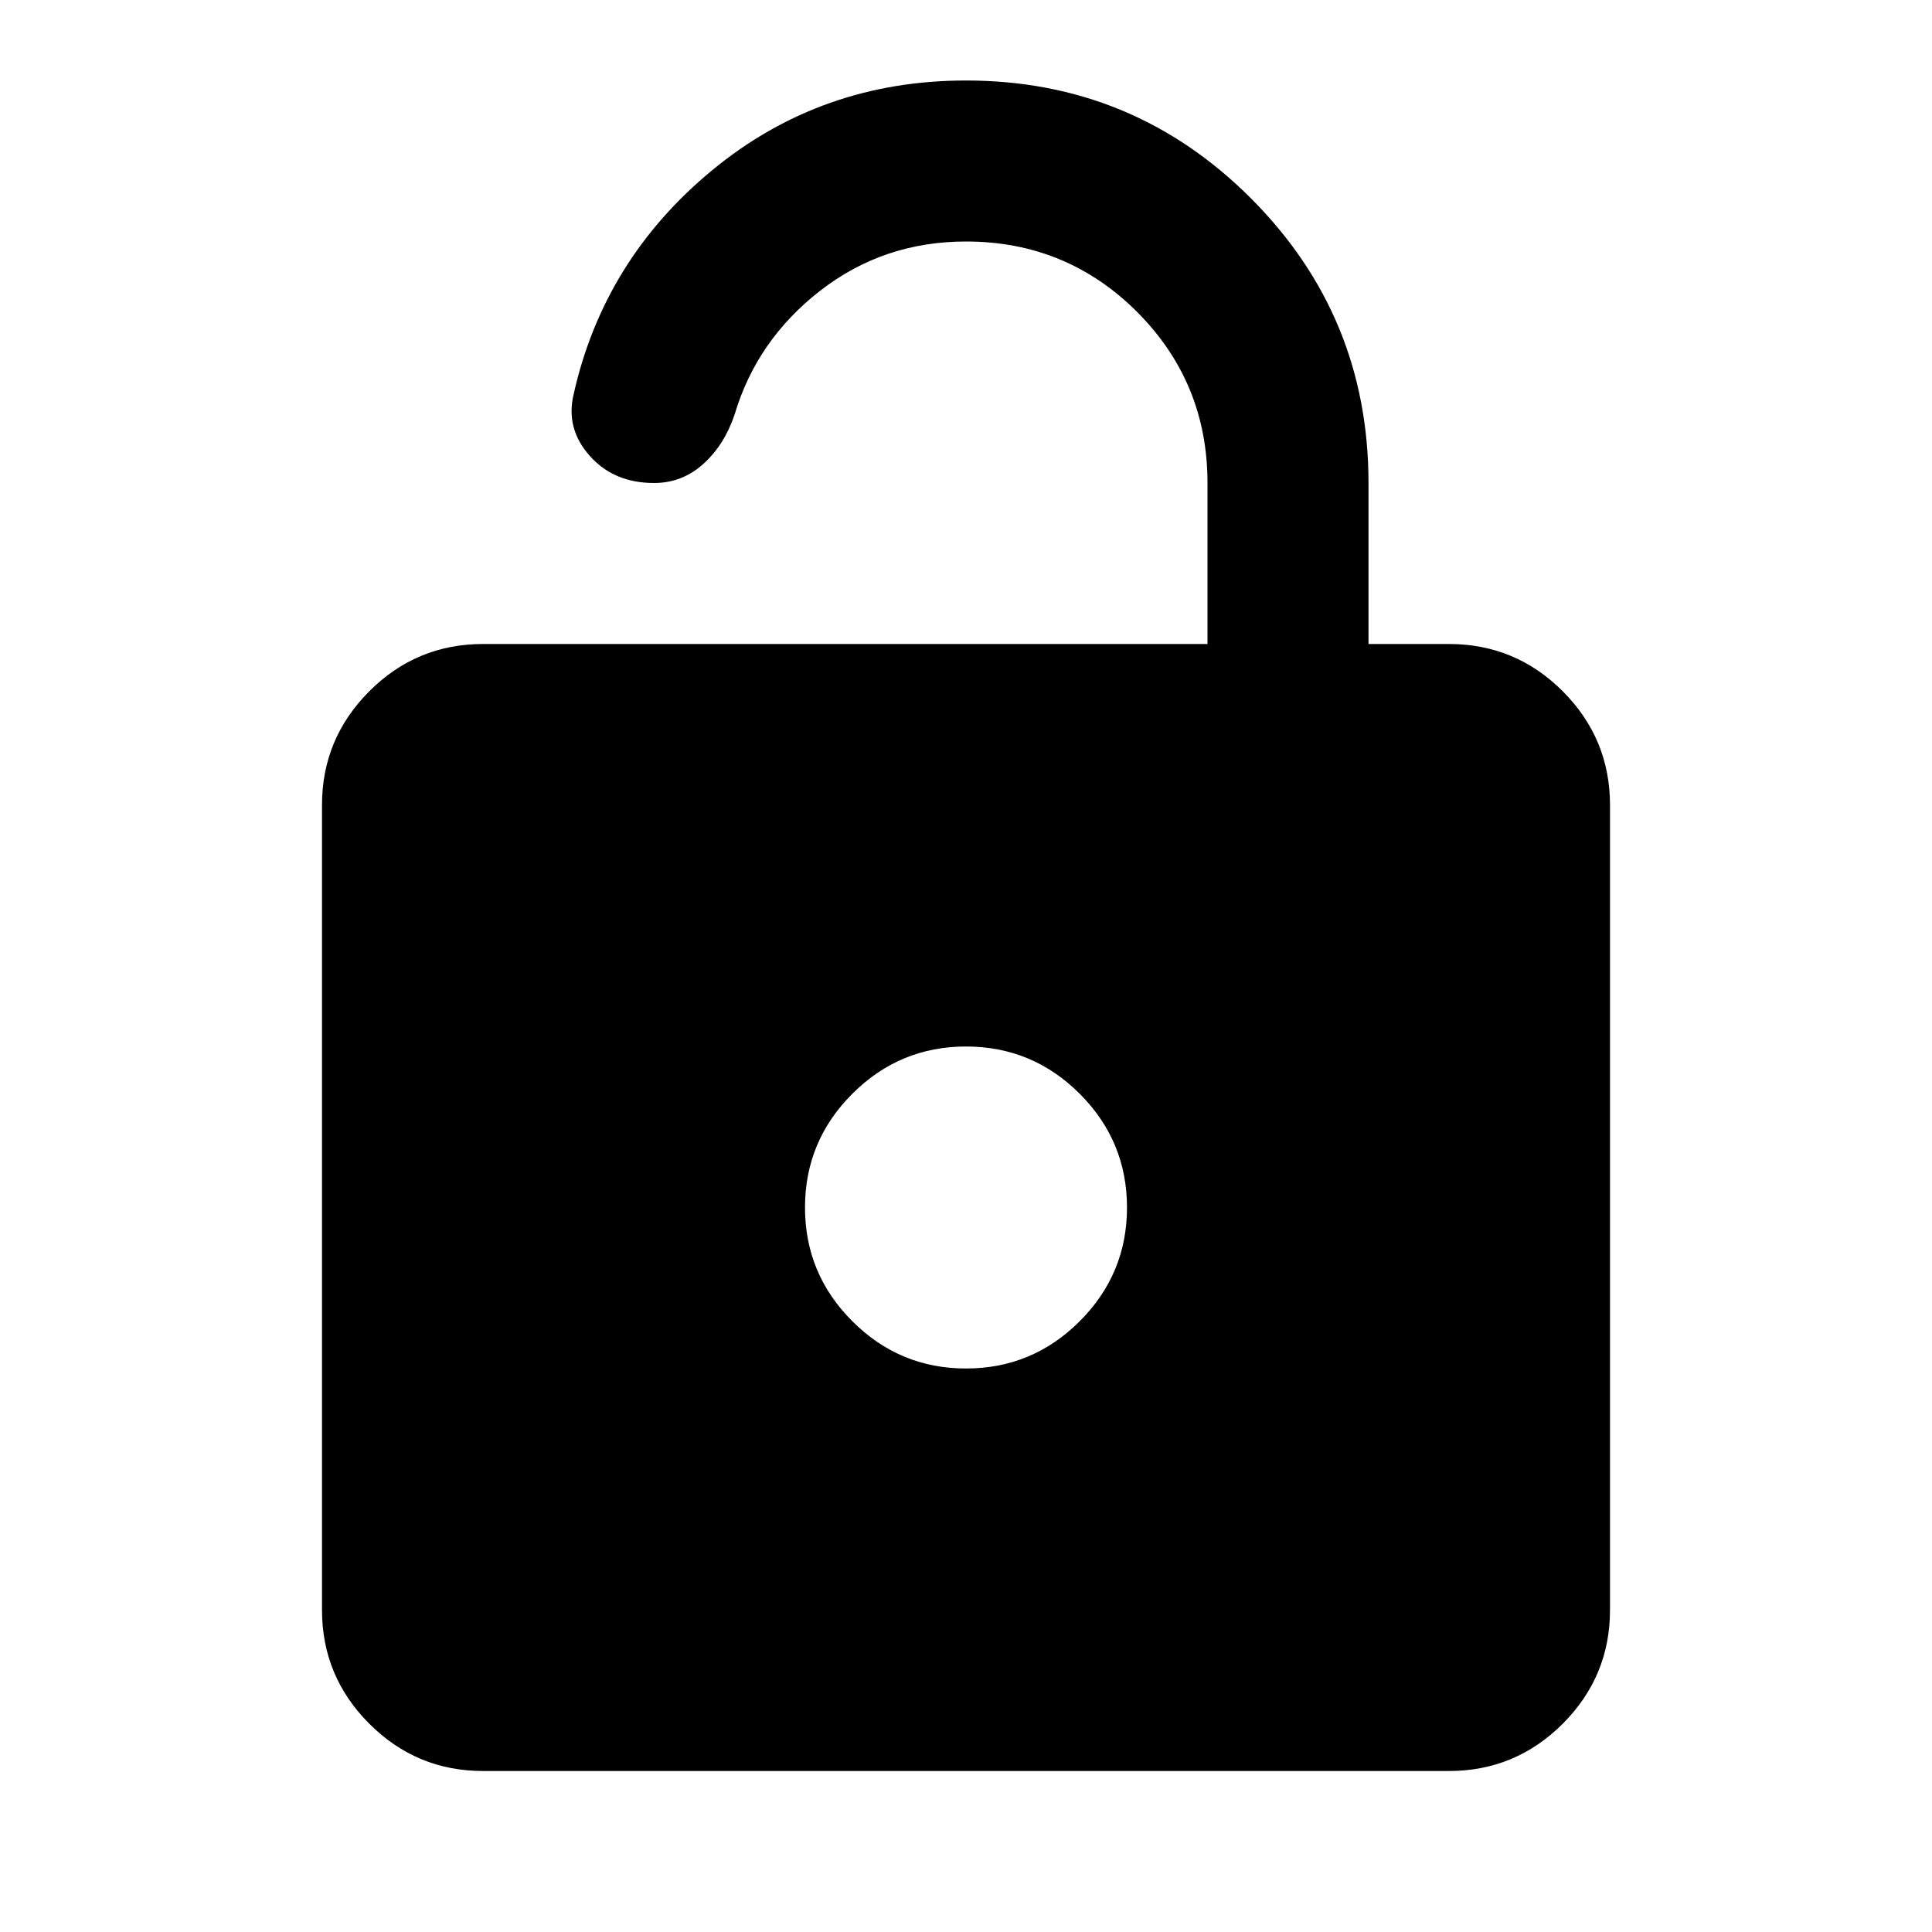
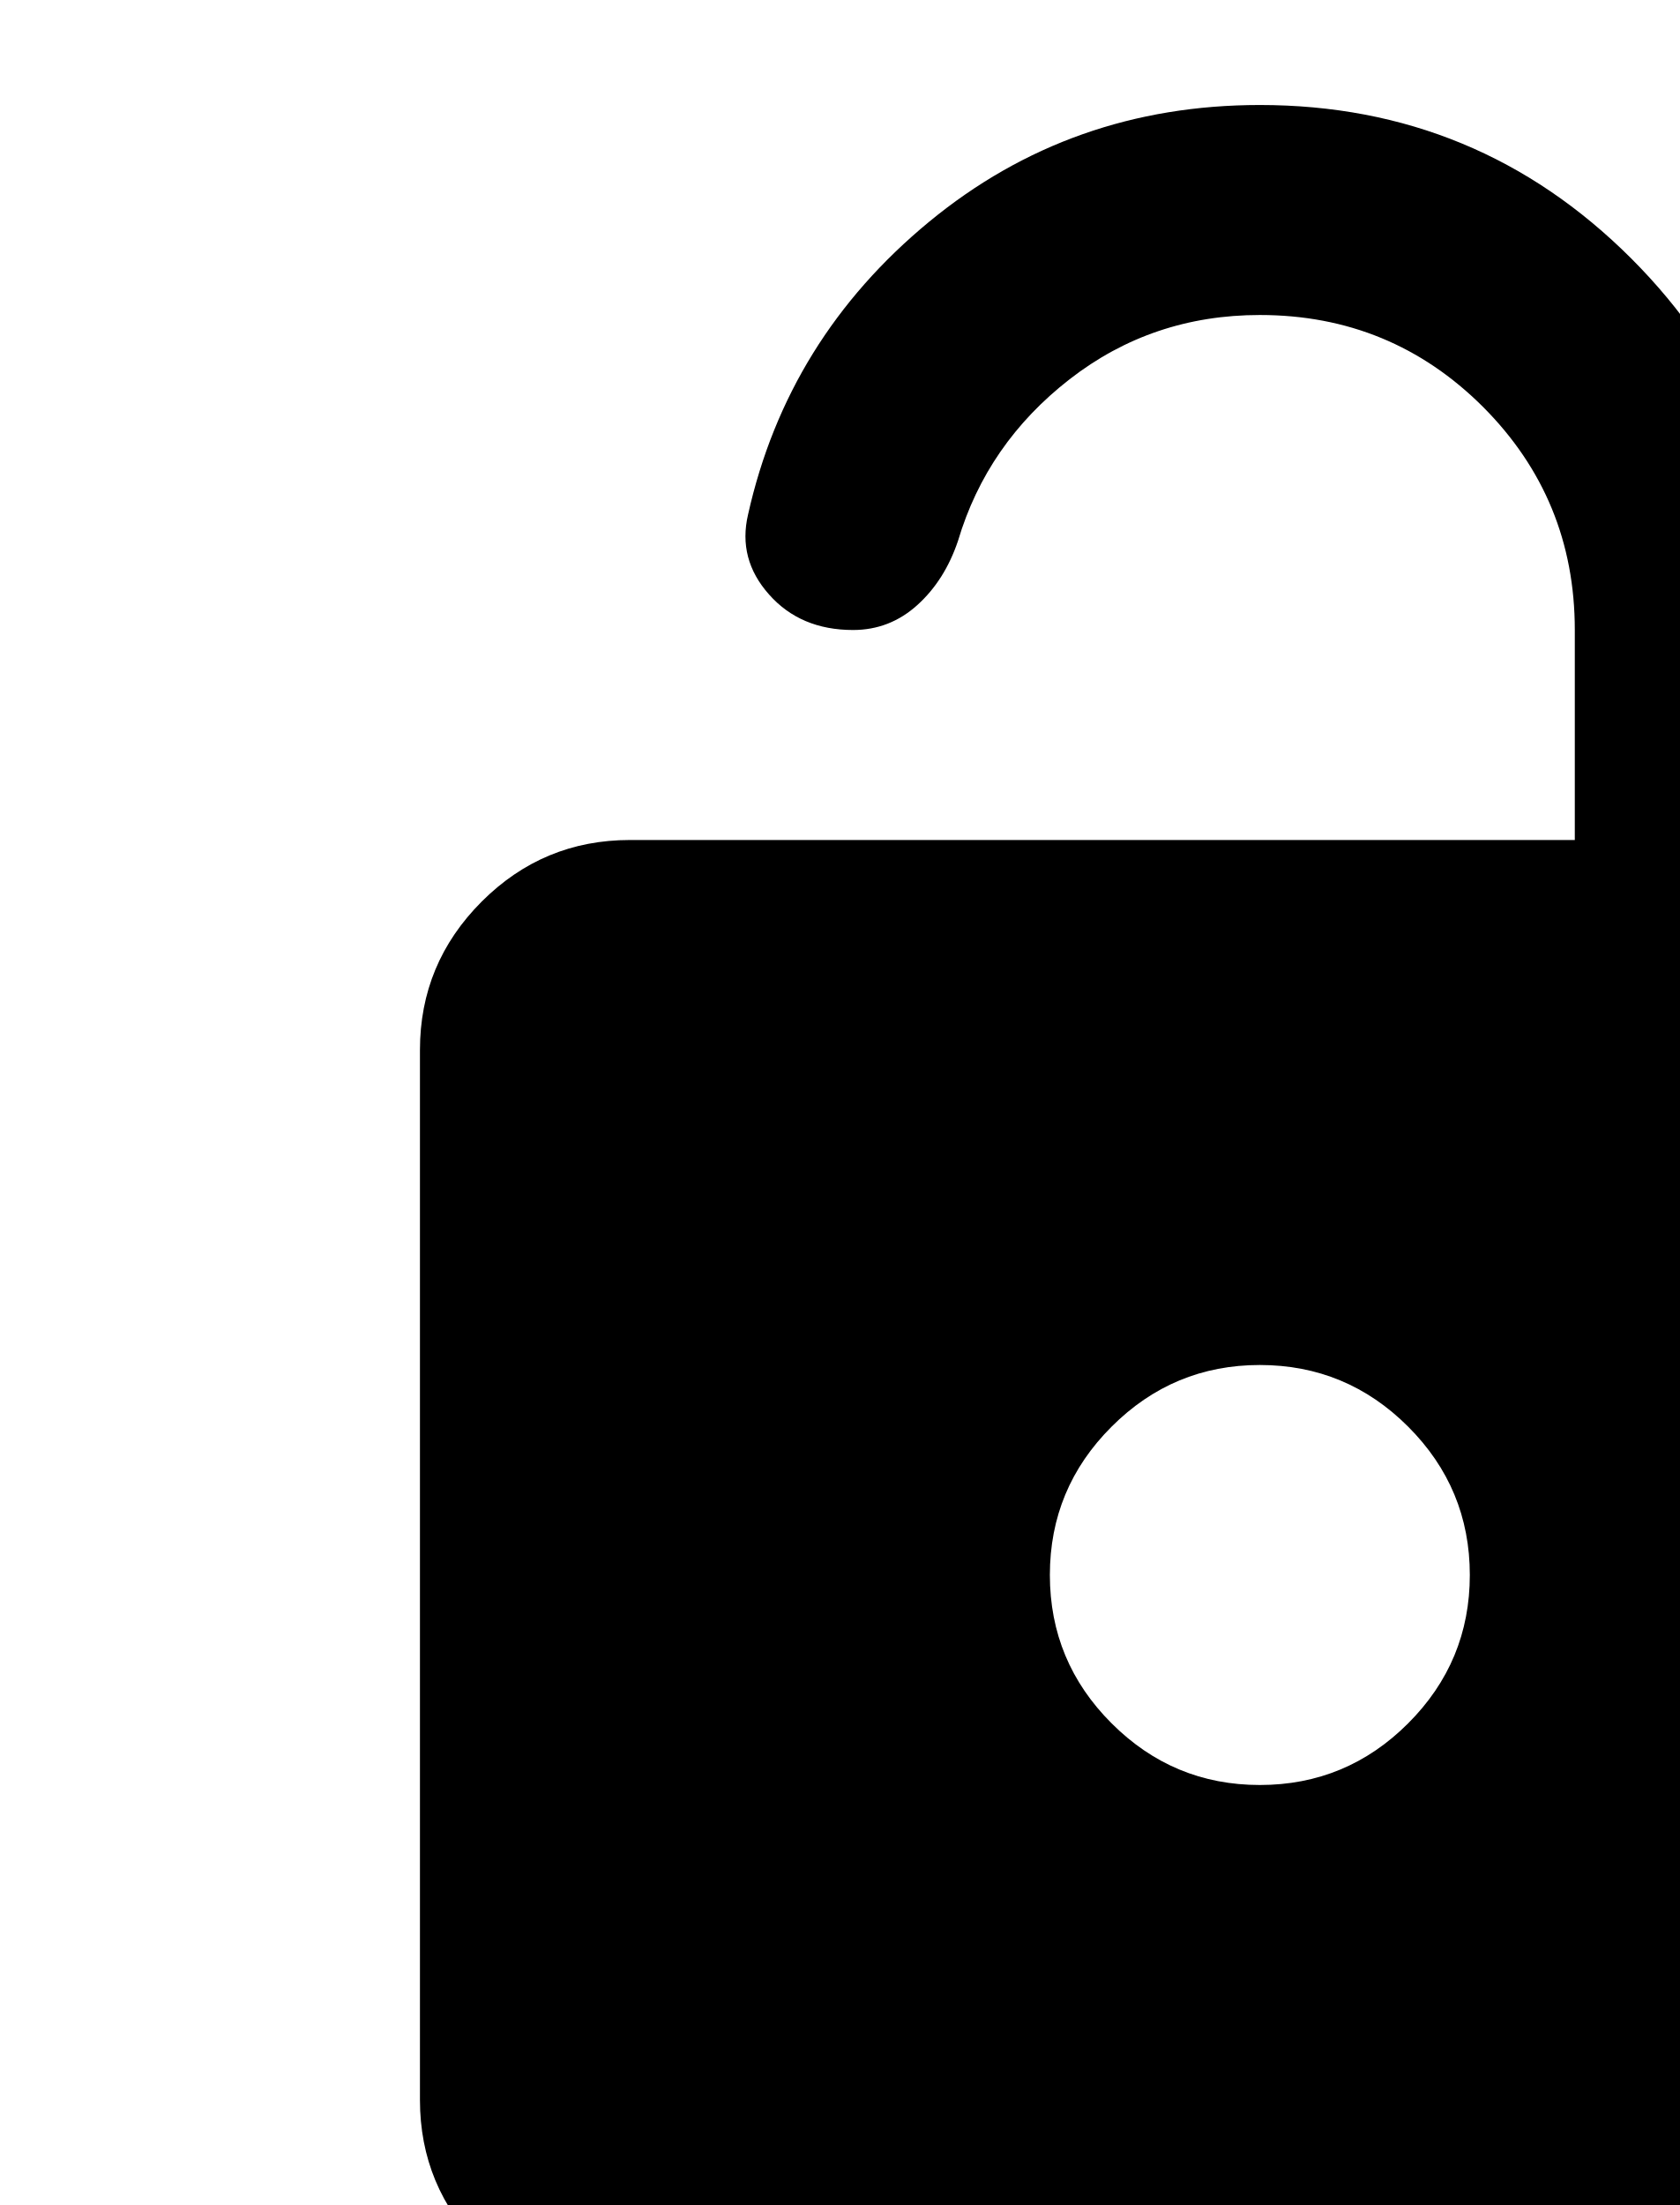
- <svg xmlns="http://www.w3.org/2000/svg" width="36" height="36" viewBox="0 0 36 36" fill="none">
+ <svg xmlns="http://www.w3.org/2000/svg" fill="none">
  <path d="M9 33C8.175 33 7.469 32.706 6.882 32.12C6.294 31.532 6 30.825 6 30V15C6 14.175 6.294 13.469 6.882 12.88C7.469 12.293 8.175 12 9 12H22.5V9C22.5 7.75 22.062 6.688 21.188 5.812C20.312 4.938 19.25 4.5 18 4.5C16.975 4.5 16.069 4.806 15.282 5.418C14.494 6.031 13.963 6.8 13.688 7.725C13.562 8.1 13.369 8.406 13.107 8.643C12.844 8.881 12.537 9 12.188 9C11.688 9 11.287 8.831 10.988 8.493C10.688 8.156 10.588 7.775 10.688 7.35C11.062 5.675 11.925 4.281 13.275 3.168C14.625 2.056 16.2 1.5 18 1.5C20.075 1.5 21.844 2.231 23.307 3.693C24.769 5.156 25.5 6.925 25.5 9V12H27C27.825 12 28.532 12.293 29.119 12.88C29.706 13.469 30 14.175 30 15V30C30 30.825 29.706 31.532 29.119 32.12C28.532 32.706 27.825 33 27 33H9ZM18 25.5C18.825 25.5 19.532 25.206 20.119 24.619C20.706 24.032 21 23.325 21 22.5C21 21.675 20.706 20.968 20.119 20.381C19.532 19.794 18.825 19.5 18 19.5C17.175 19.5 16.469 19.794 15.882 20.381C15.294 20.968 15 21.675 15 22.5C15 23.325 15.294 24.032 15.882 24.619C16.469 25.206 17.175 25.5 18 25.5Z" fill="black" />
</svg>
